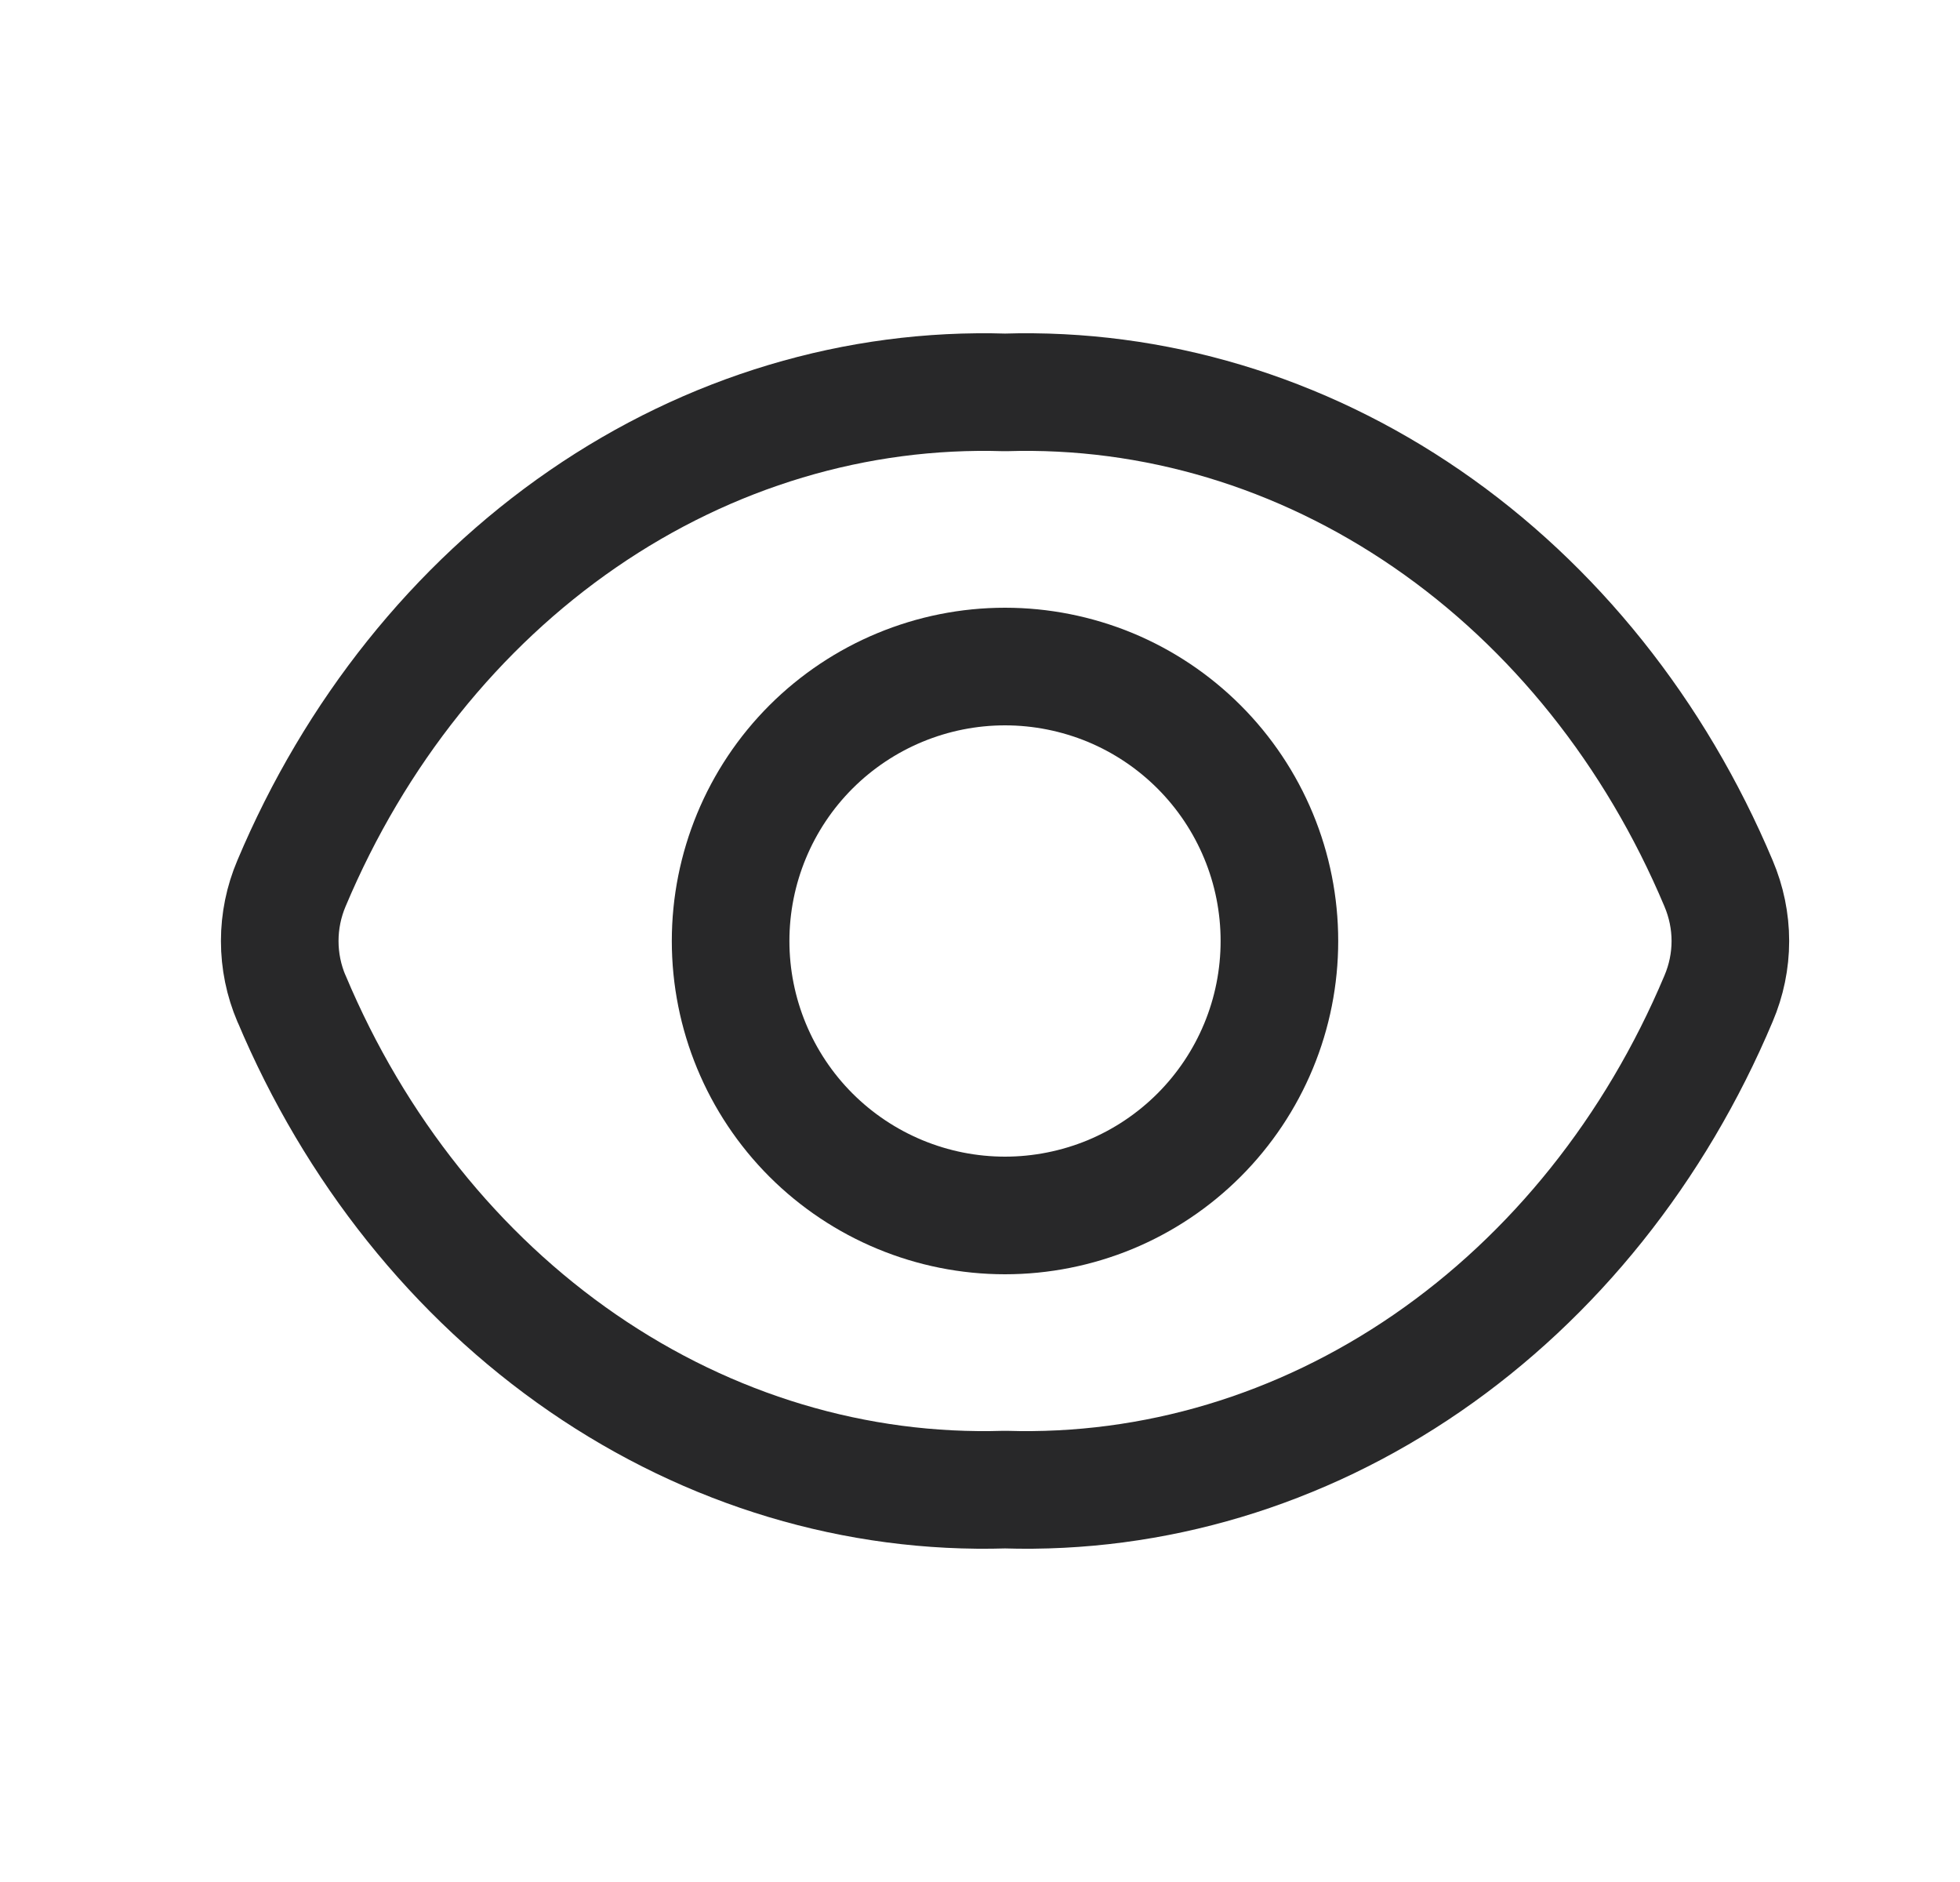
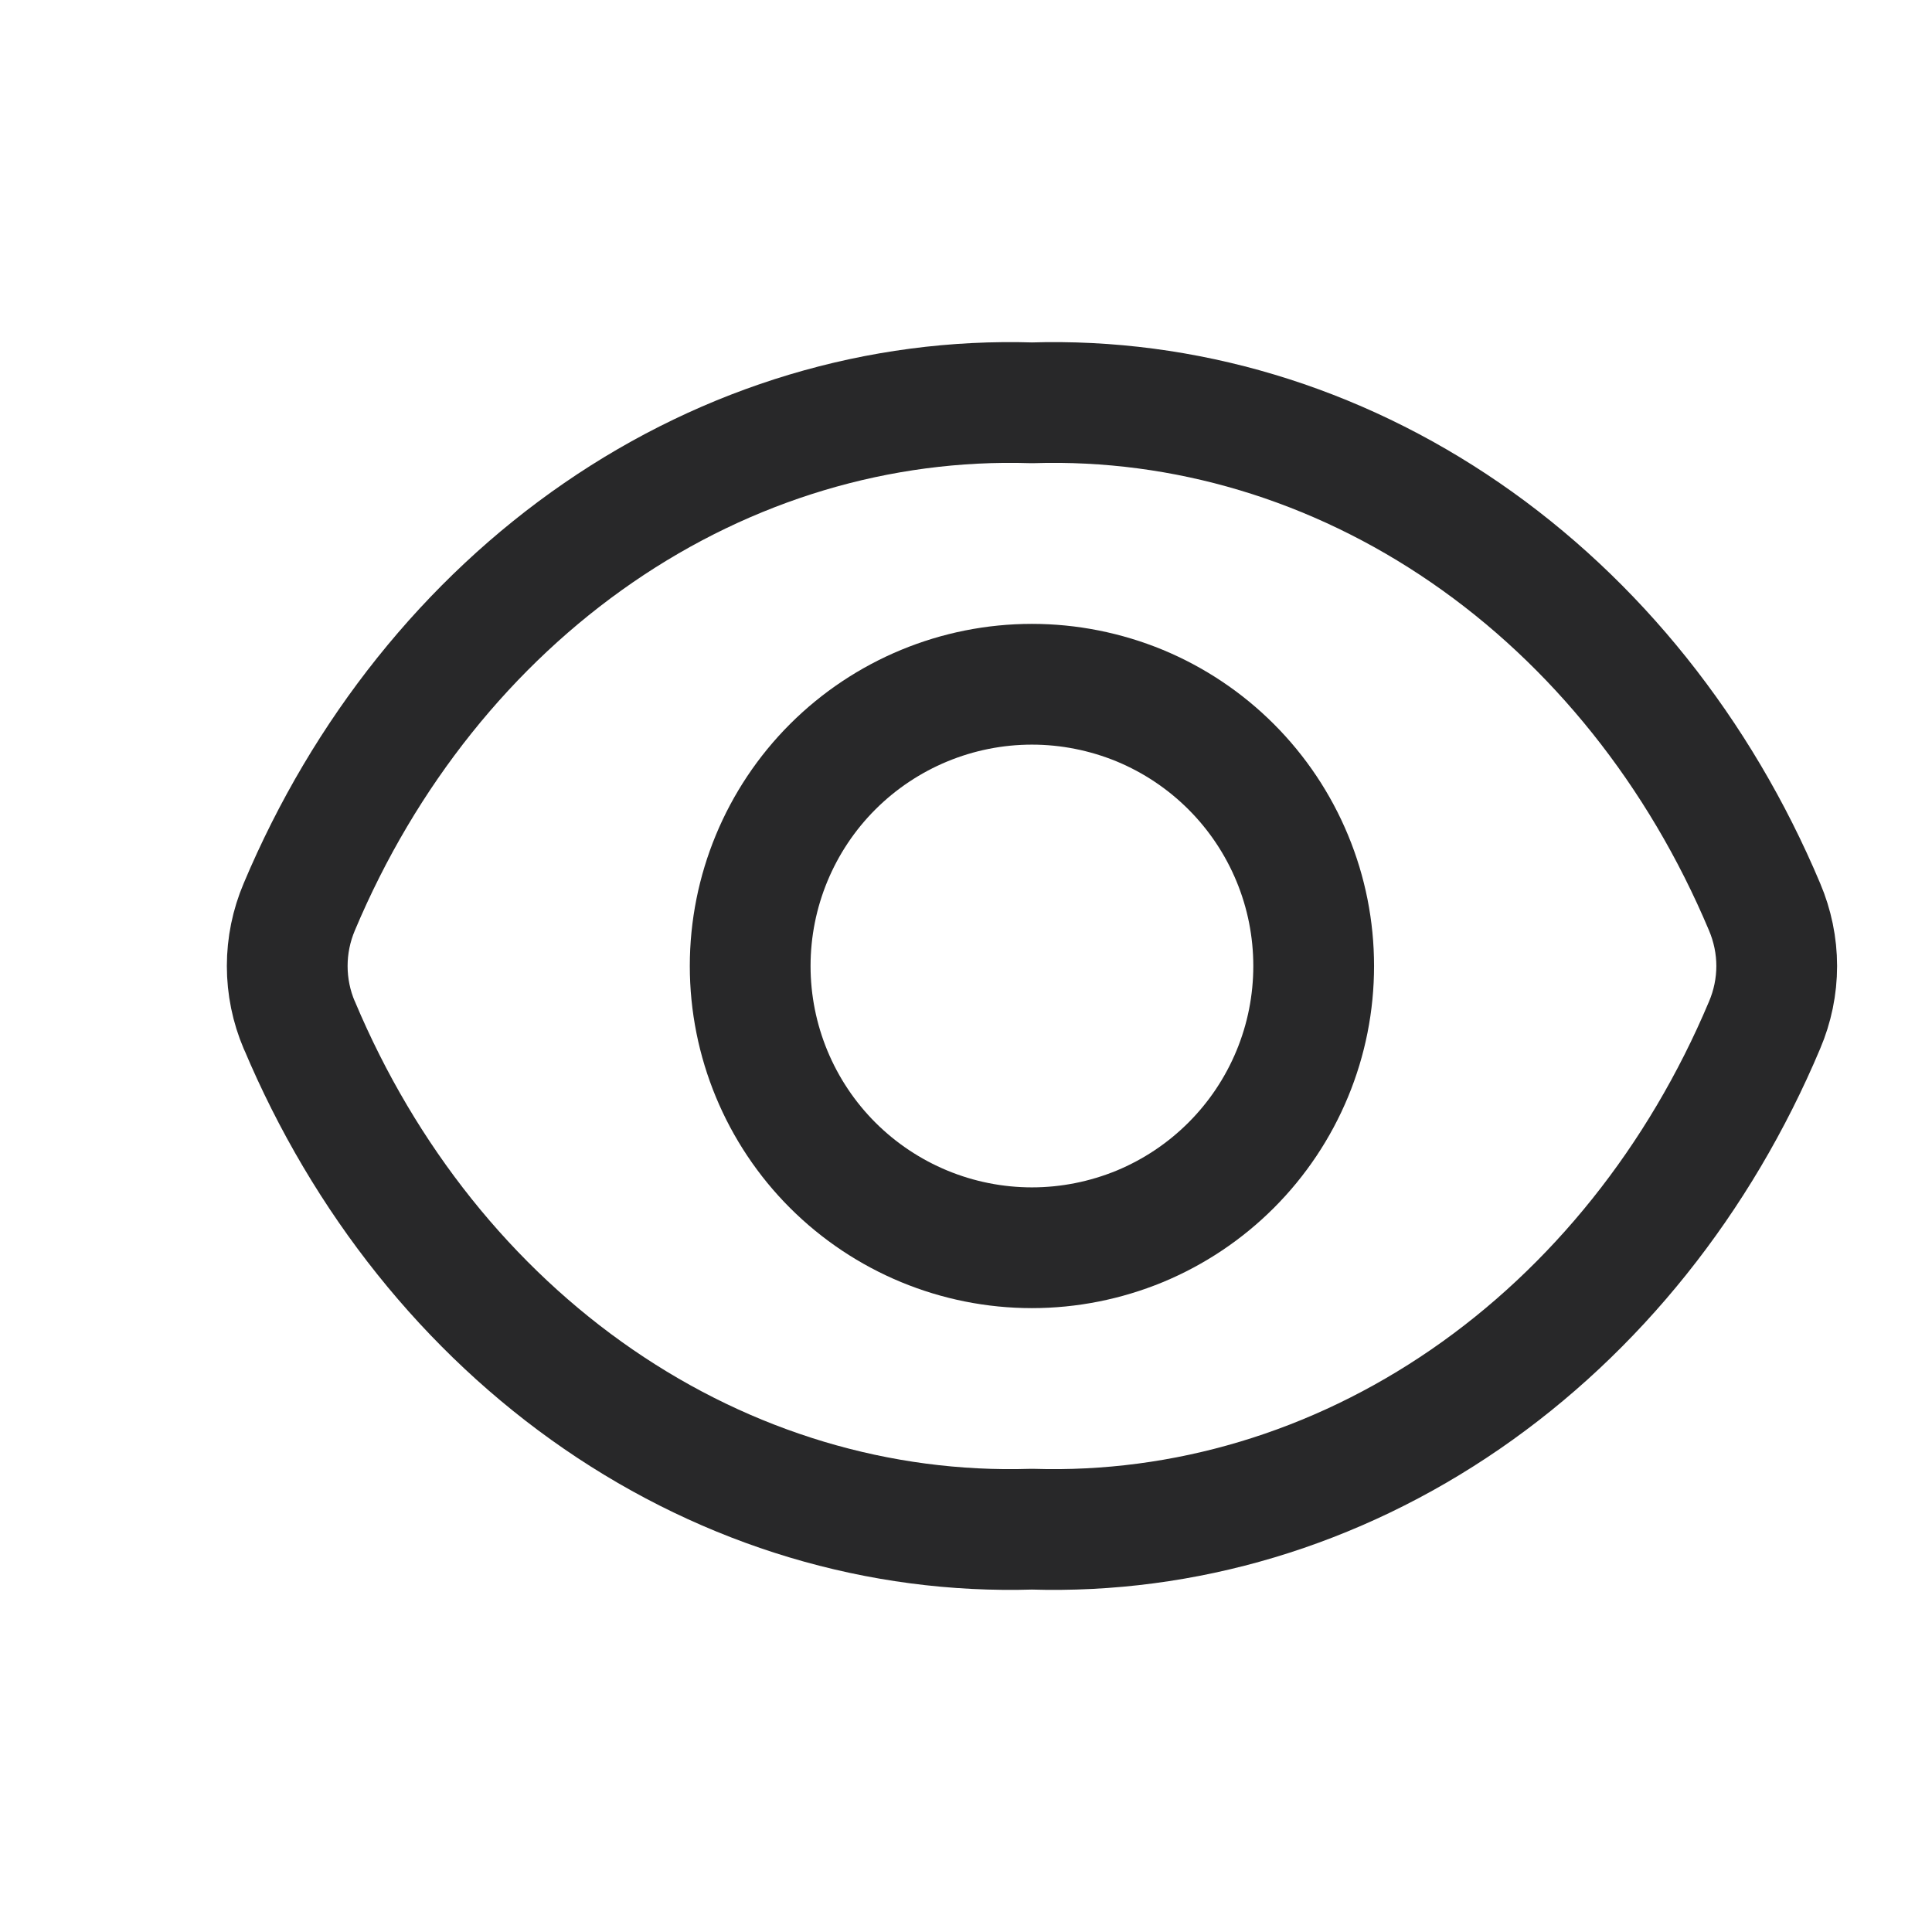
- <svg xmlns="http://www.w3.org/2000/svg" width="25" height="24" viewBox="0 0 25 24" fill="none">
+ <svg xmlns="http://www.w3.org/2000/svg" width="24" height="24" viewBox="0 0 24 24" fill="none">
  <path d="M3.718 12.735C3.619 12.503 3.568 12.253 3.568 12C3.568 11.748 3.619 11.498 3.718 11.265C4.526 9.345 5.818 7.73 7.434 6.618C9.05 5.506 10.922 4.945 12.819 5.004C14.716 4.945 16.587 5.506 18.204 6.618C19.821 7.73 21.112 9.345 21.92 11.265C22.019 11.498 22.071 11.748 22.071 12C22.071 12.253 22.019 12.503 21.92 12.735C21.112 14.655 19.82 16.27 18.204 17.382C16.588 18.494 14.716 19.055 12.819 18.996C10.922 19.055 9.051 18.494 7.434 17.382C5.817 16.27 4.526 14.655 3.719 12.735" stroke="#0C0C0D" stroke-opacity="0.88" stroke-width="1.5" stroke-linecap="round" stroke-linejoin="round" />
  <path d="M12.819 15.5C13.279 15.5 13.734 15.409 14.159 15.234C14.583 15.058 14.969 14.8 15.294 14.475C15.619 14.15 15.877 13.764 16.053 13.339C16.229 12.915 16.319 12.46 16.319 12C16.319 11.54 16.229 11.085 16.053 10.661C15.877 10.236 15.619 9.85 15.294 9.525C14.969 9.2 14.583 8.942 14.159 8.766C13.734 8.591 13.279 8.5 12.819 8.5C11.891 8.5 11.001 8.869 10.344 9.525C9.688 10.181 9.319 11.072 9.319 12C9.319 12.928 9.688 13.819 10.344 14.475C11.001 15.131 11.891 15.5 12.819 15.5Z" stroke="#0C0C0D" stroke-opacity="0.88" stroke-width="1.5" stroke-linecap="round" stroke-linejoin="round" />
</svg>
